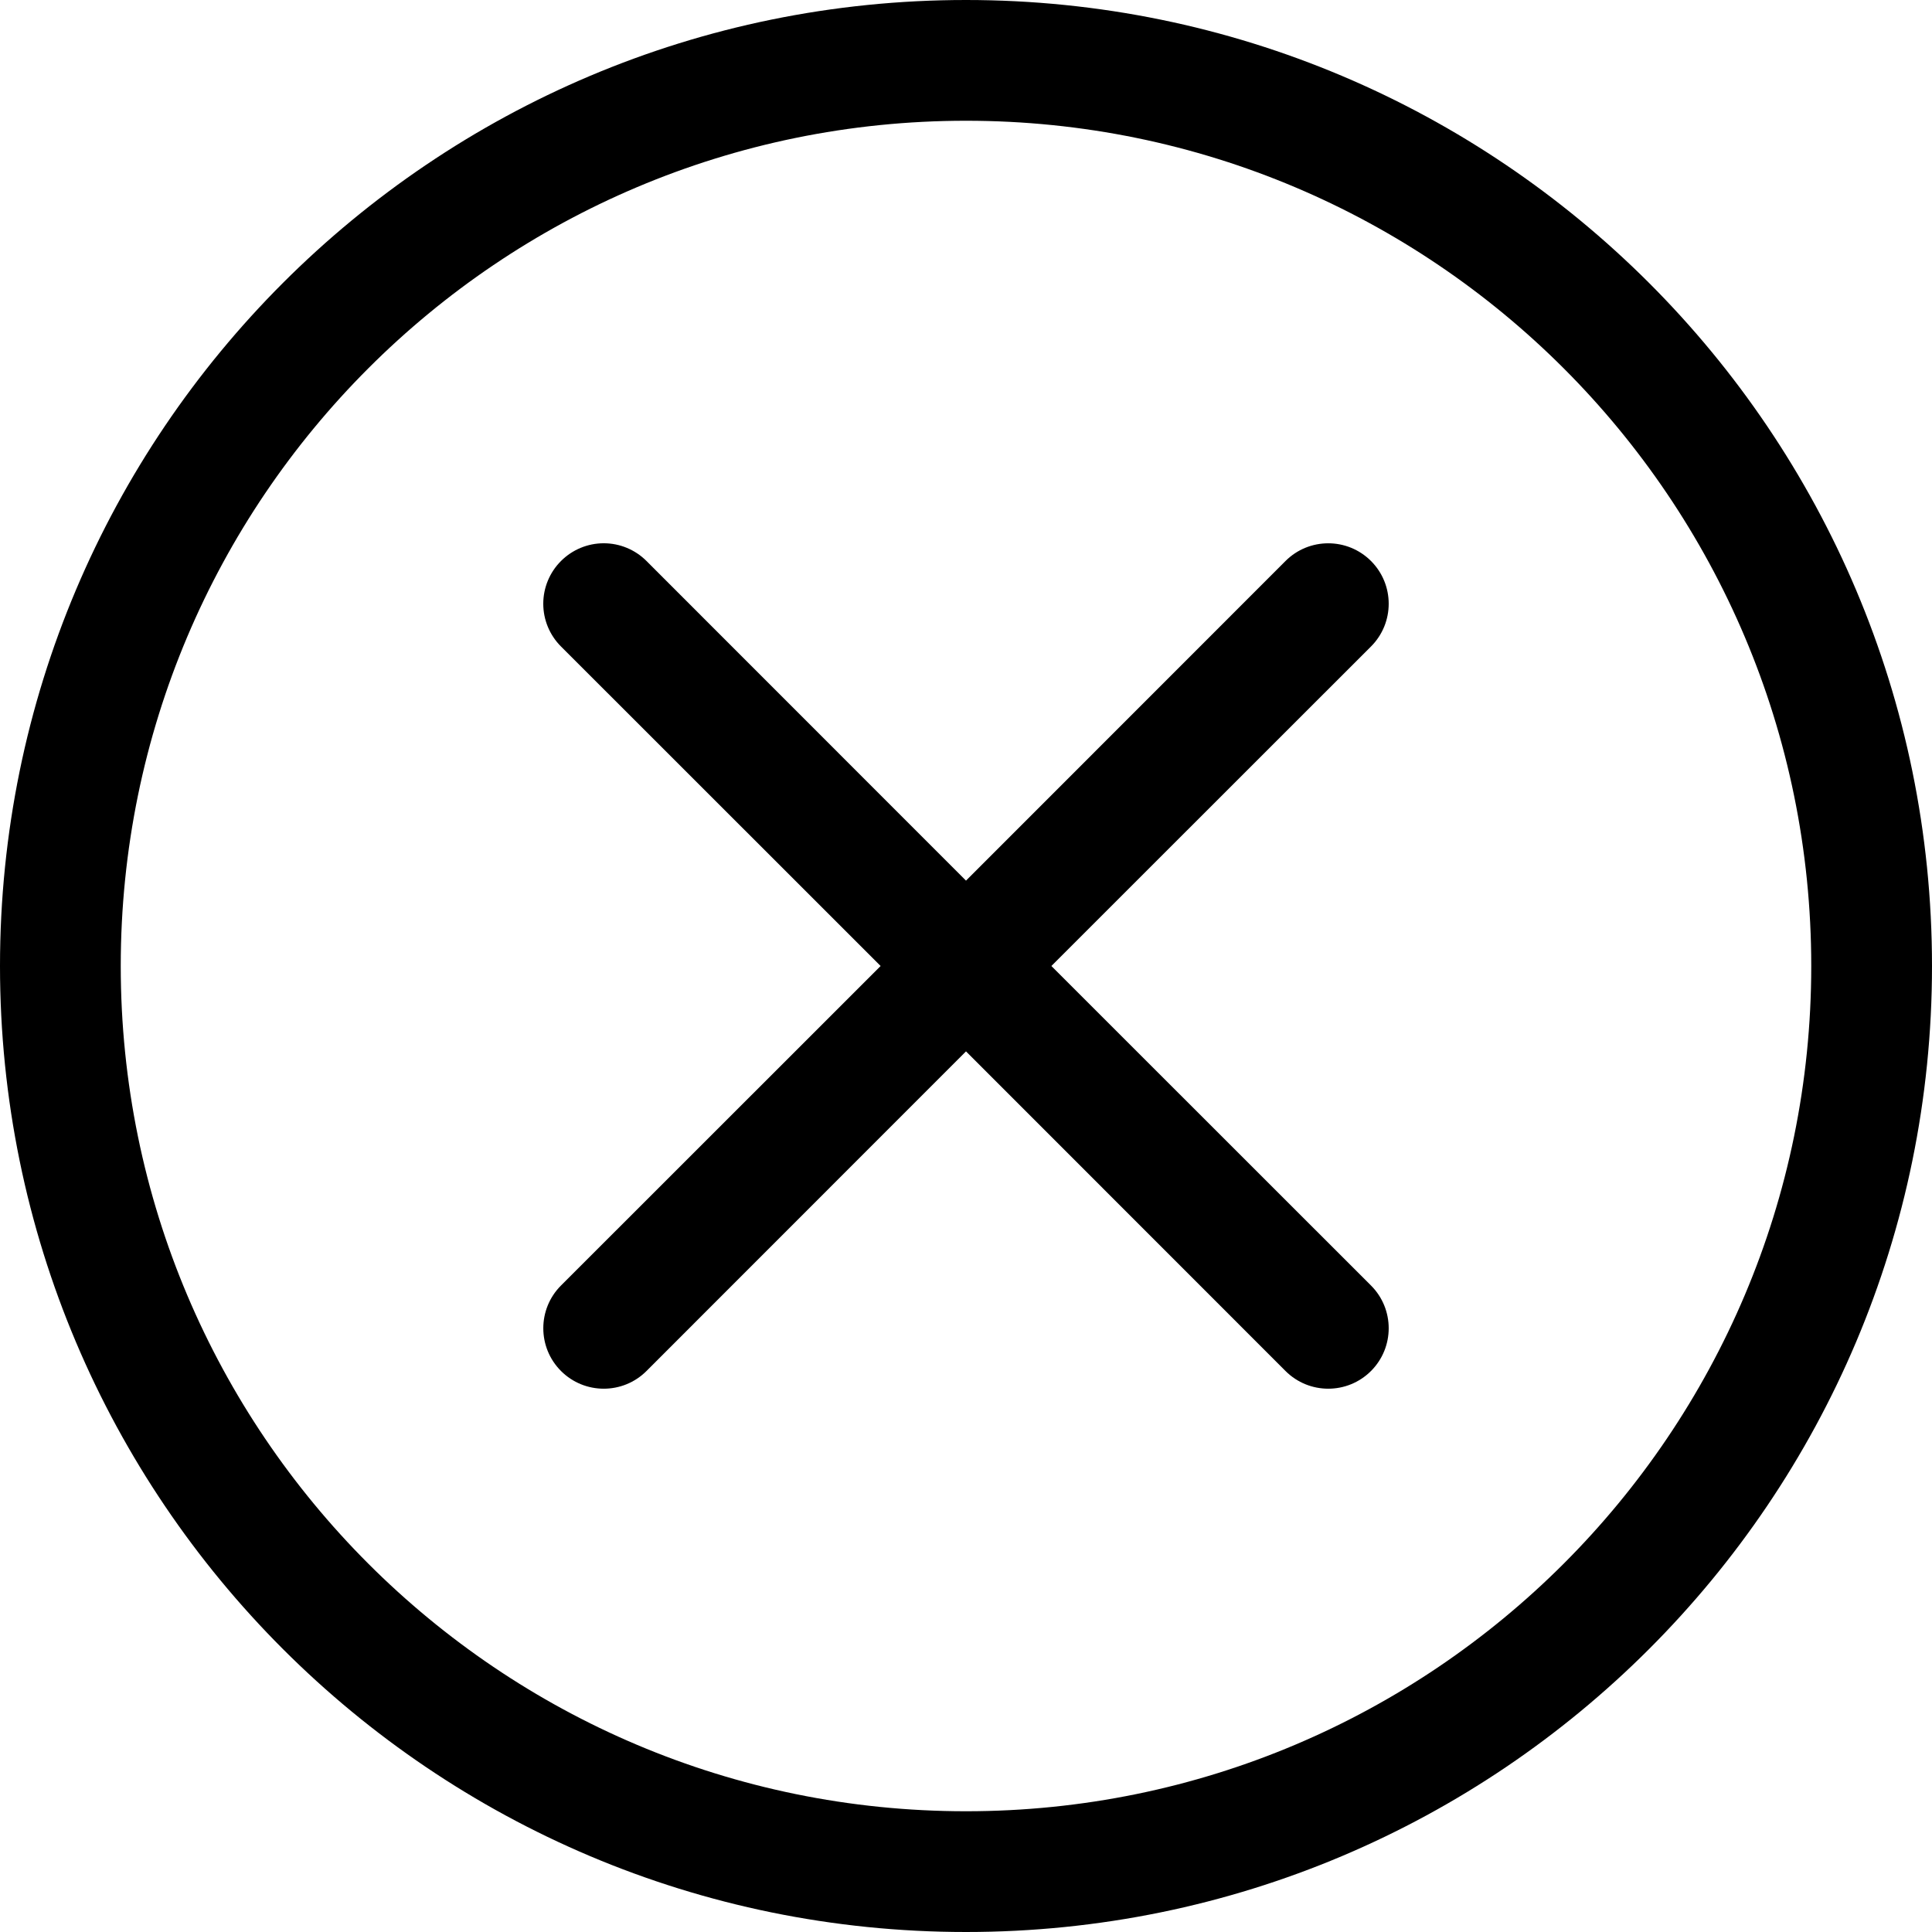
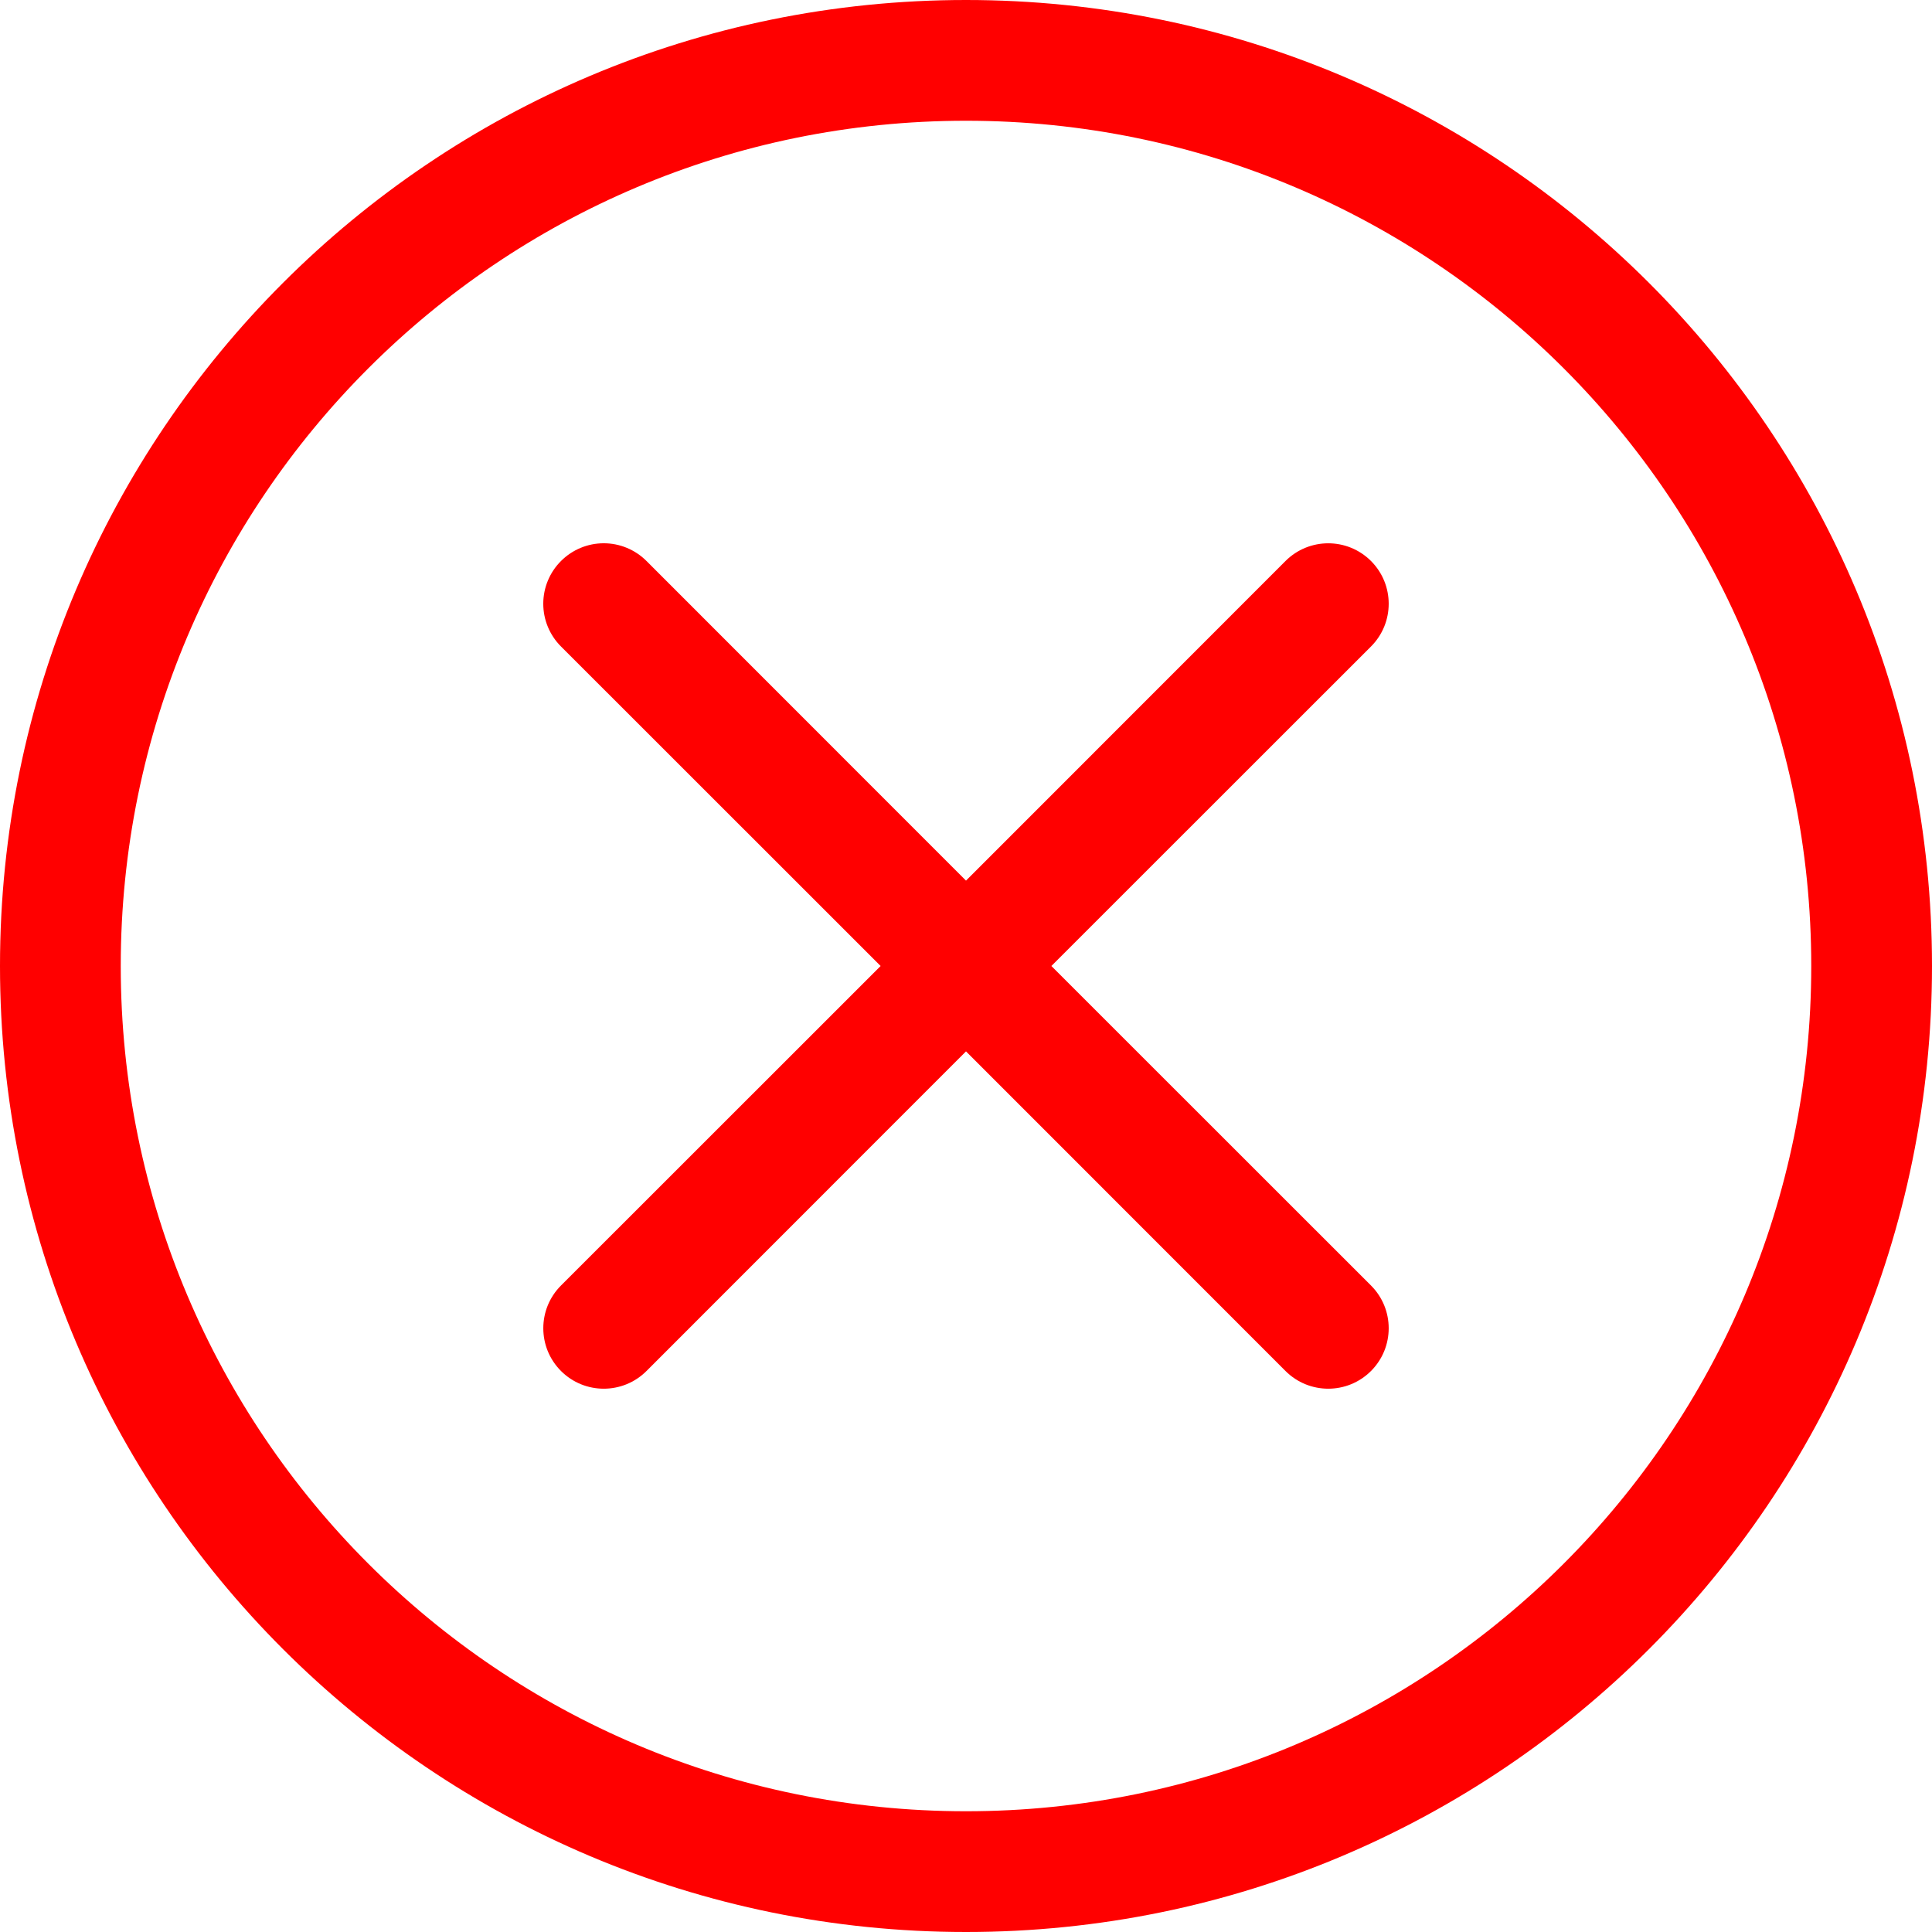
- <svg xmlns="http://www.w3.org/2000/svg" width="16" height="16" fill="currentColor" class="bi bi-x-circle" viewBox="0 0 16 16">
+ <svg xmlns="http://www.w3.org/2000/svg" width="16" height="16" fill="red" class="bi bi-x-circle" viewBox="0 0 16 16">
  <path d="M8 15A7 7 0 1 1 8 1a7 7 0 0 1 0 14zm0 1A8 8 0 1 0 8 0a8 8 0 0 0 0 16z" />
  <path d="M4.646 4.646a.5.5 0 0 1 .708 0L8 7.293l2.646-2.647a.5.5 0 0 1 .708.708L8.707 8l2.647 2.646a.5.5 0 0 1-.708.708L8 8.707l-2.646 2.647a.5.5 0 0 1-.708-.708L7.293 8 4.646 5.354a.5.5 0 0 1 0-.708z" />
</svg>
